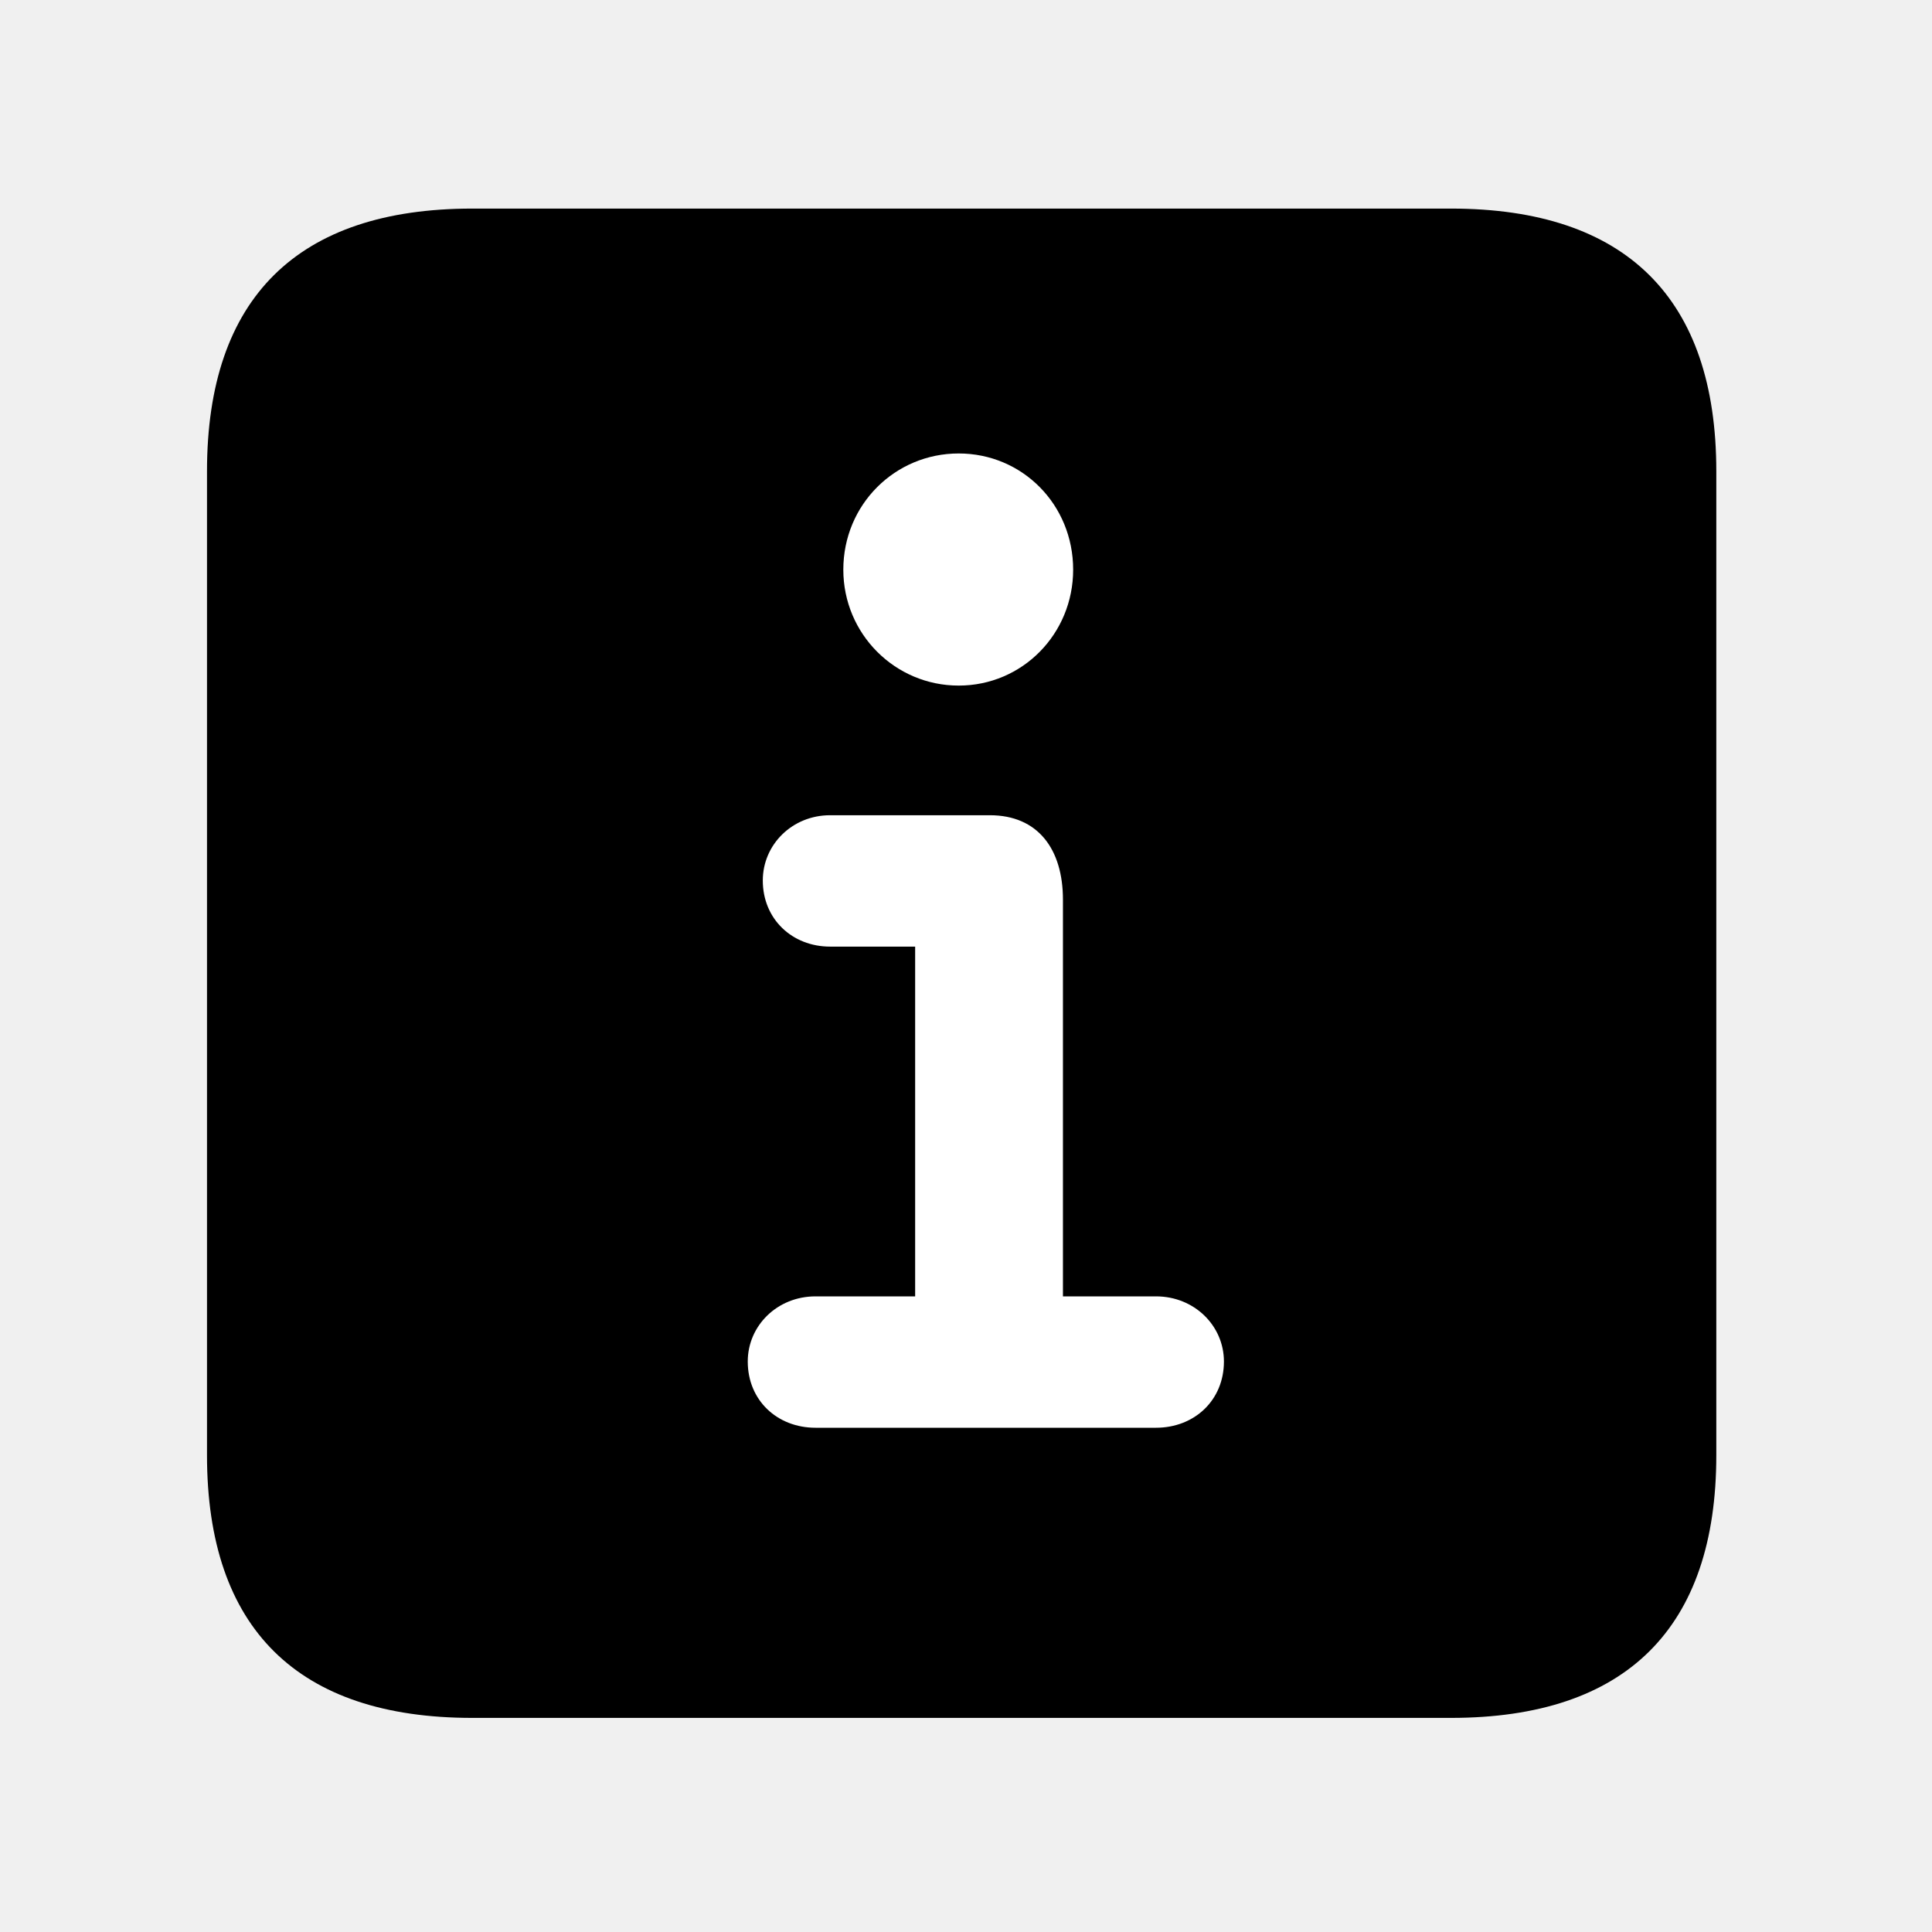
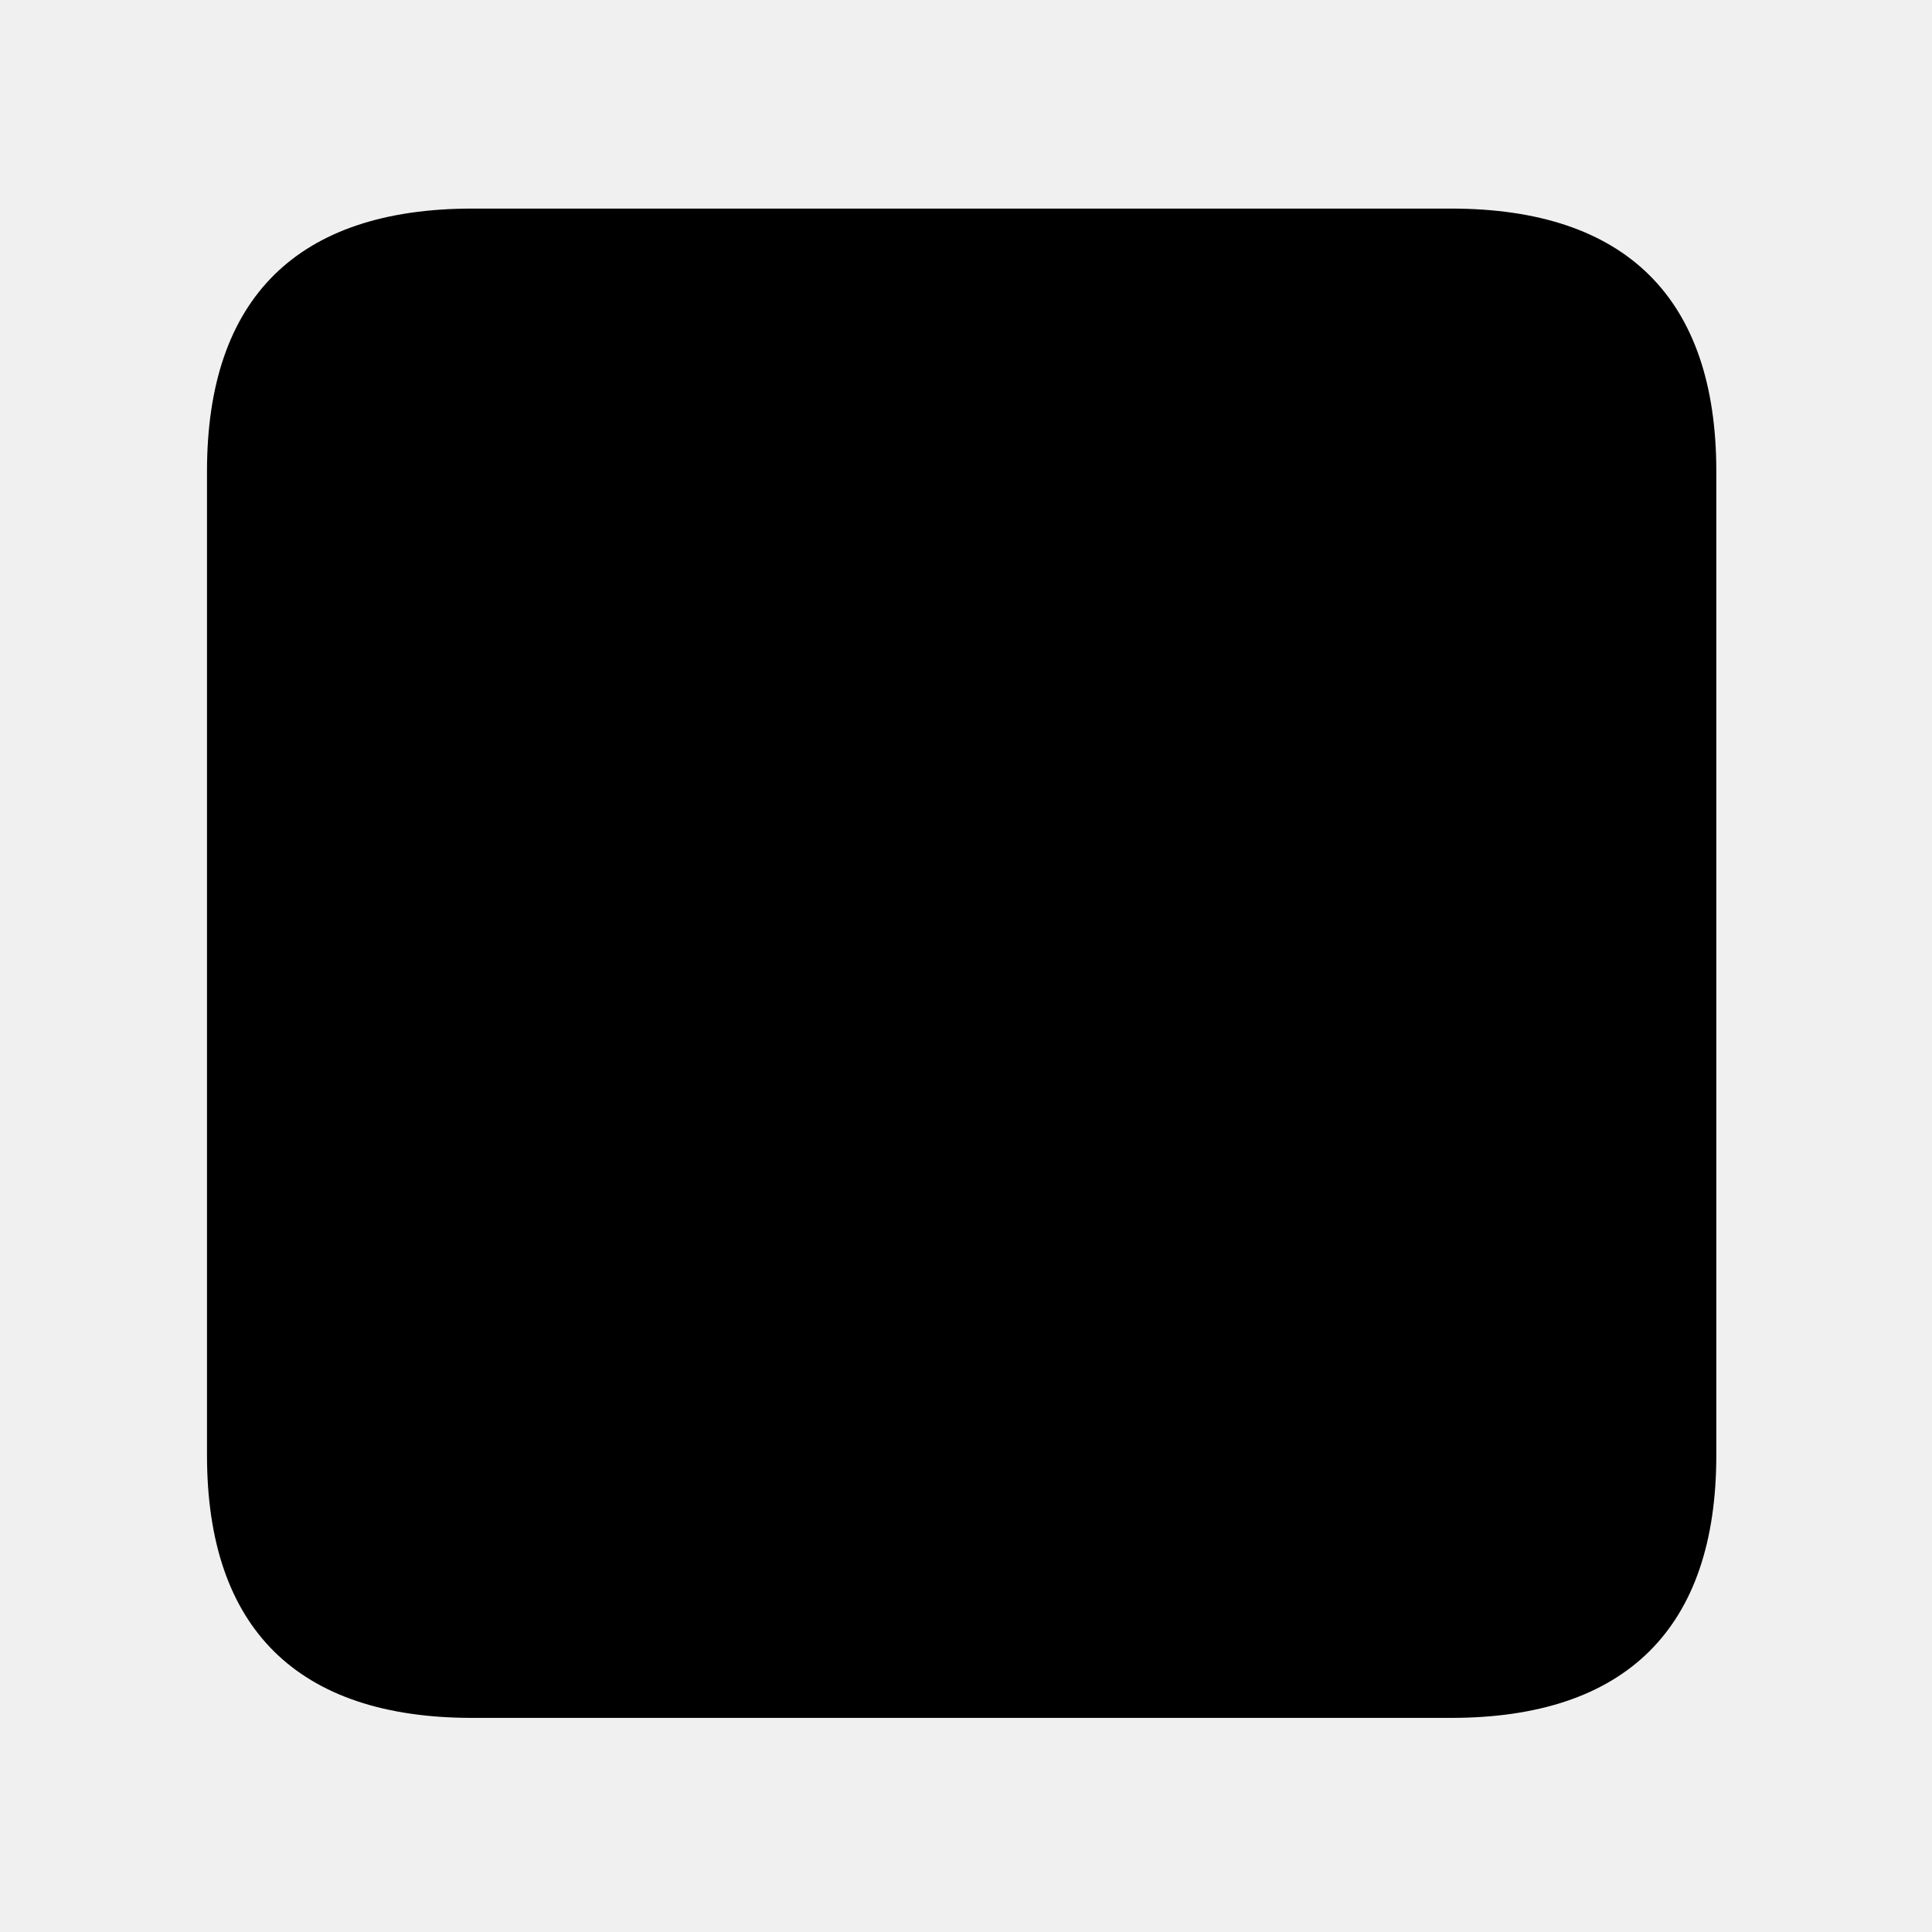
<svg xmlns="http://www.w3.org/2000/svg" width="28" height="28" viewBox="0 0 28 28" fill="none">
  <path d="M6.844 24.897H21.029C23.569 24.897 24.874 23.592 24.874 21.091V6.829C24.874 4.327 23.569 3.023 21.029 3.023H6.844C4.315 3.023 3 4.317 3 6.829V21.091C3 23.602 4.315 24.897 6.844 24.897Z" fill="currentColor" />
-   <path d="M11.819 20.692C11.264 20.692 10.837 20.295 10.837 19.732C10.837 19.213 11.264 18.788 11.819 18.788H13.263V13.719H12.03C11.483 13.719 11.055 13.322 11.055 12.761C11.055 12.239 11.483 11.815 12.03 11.815H14.346C15.041 11.815 15.405 12.304 15.405 13.039V18.788H16.754C17.309 18.788 17.738 19.213 17.738 19.732C17.738 20.295 17.309 20.692 16.754 20.692H11.819ZM13.894 9.936C12.971 9.936 12.222 9.187 12.222 8.256C12.222 7.313 12.971 6.572 13.894 6.572C14.817 6.572 15.553 7.313 15.553 8.256C15.553 9.187 14.817 9.936 13.894 9.936Z" fill="white" />
+   <path d="M11.819 20.692C11.264 20.692 10.837 20.295 10.837 19.732C10.837 19.213 11.264 18.788 11.819 18.788H13.263V13.719H12.03C11.483 13.719 11.055 13.322 11.055 12.761C11.055 12.239 11.483 11.815 12.03 11.815H14.346C15.041 11.815 15.405 12.304 15.405 13.039V18.788H16.754C17.309 18.788 17.738 19.213 17.738 19.732C17.738 20.295 17.309 20.692 16.754 20.692H11.819ZM13.894 9.936C12.971 9.936 12.222 9.187 12.222 8.256C12.222 7.313 12.971 6.572 13.894 6.572C14.817 6.572 15.553 7.313 15.553 8.256C15.553 9.187 14.817 9.936 13.894 9.936Z" fill="none" />
</svg>
